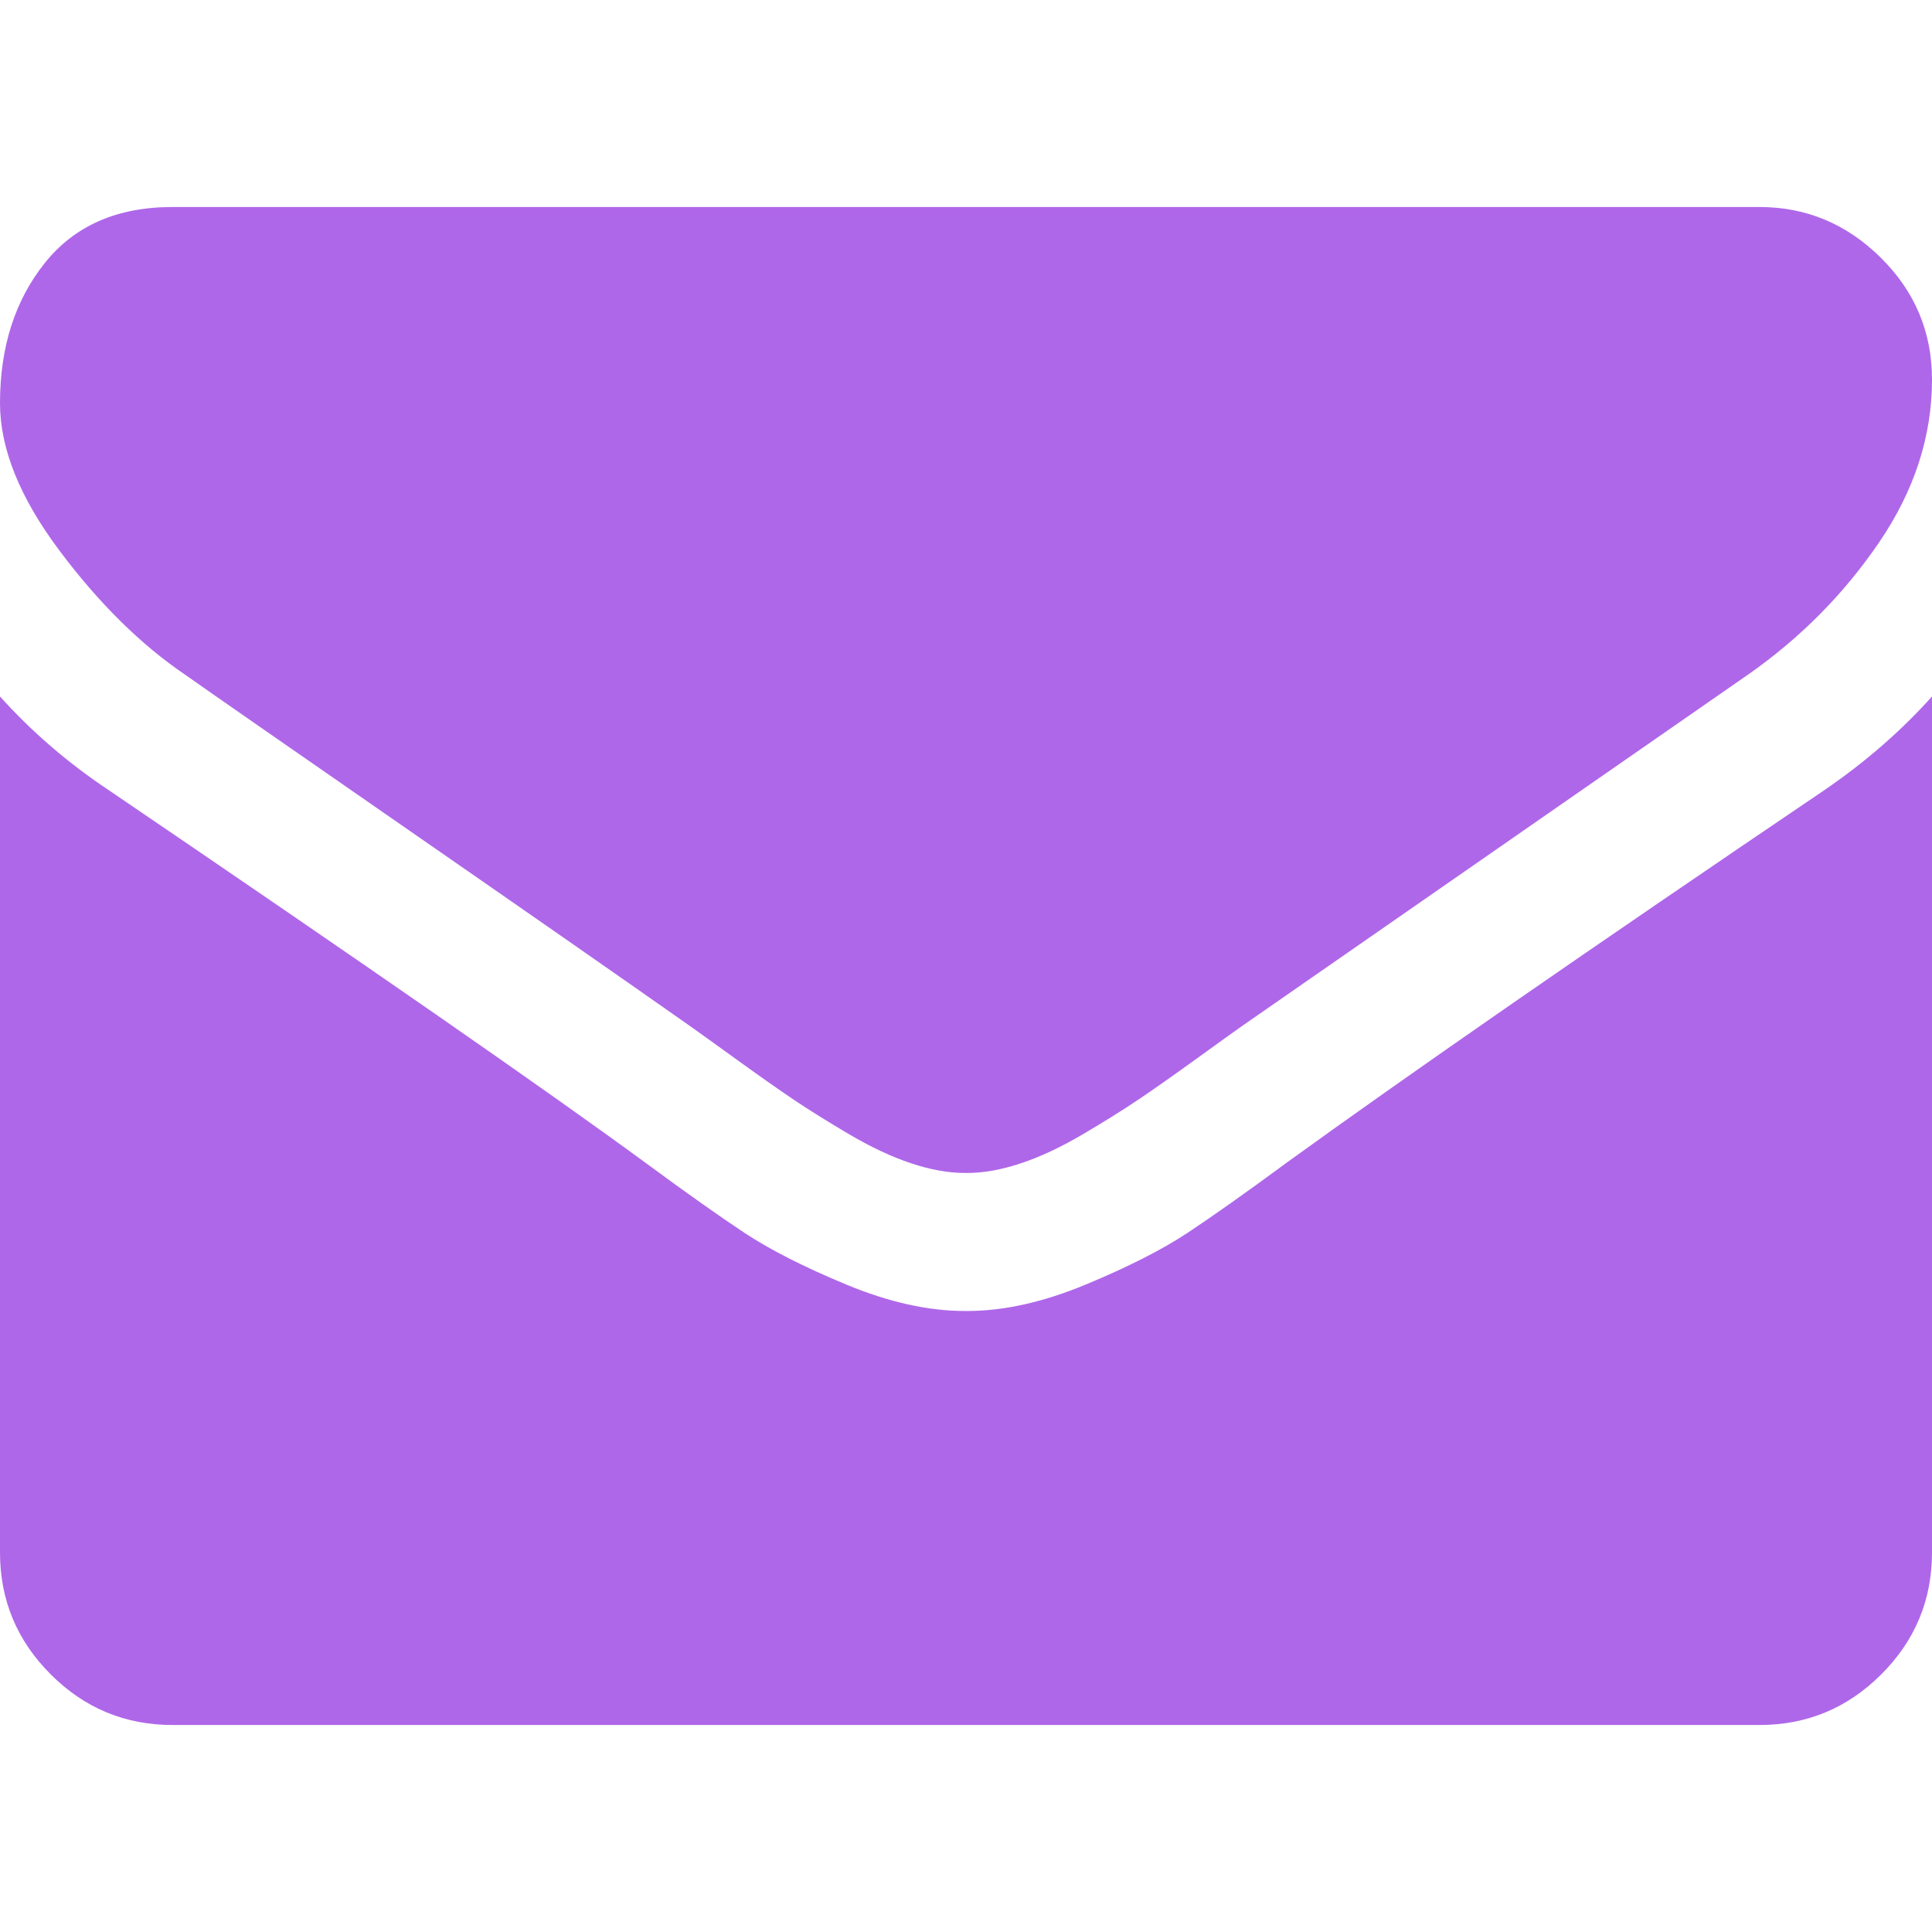
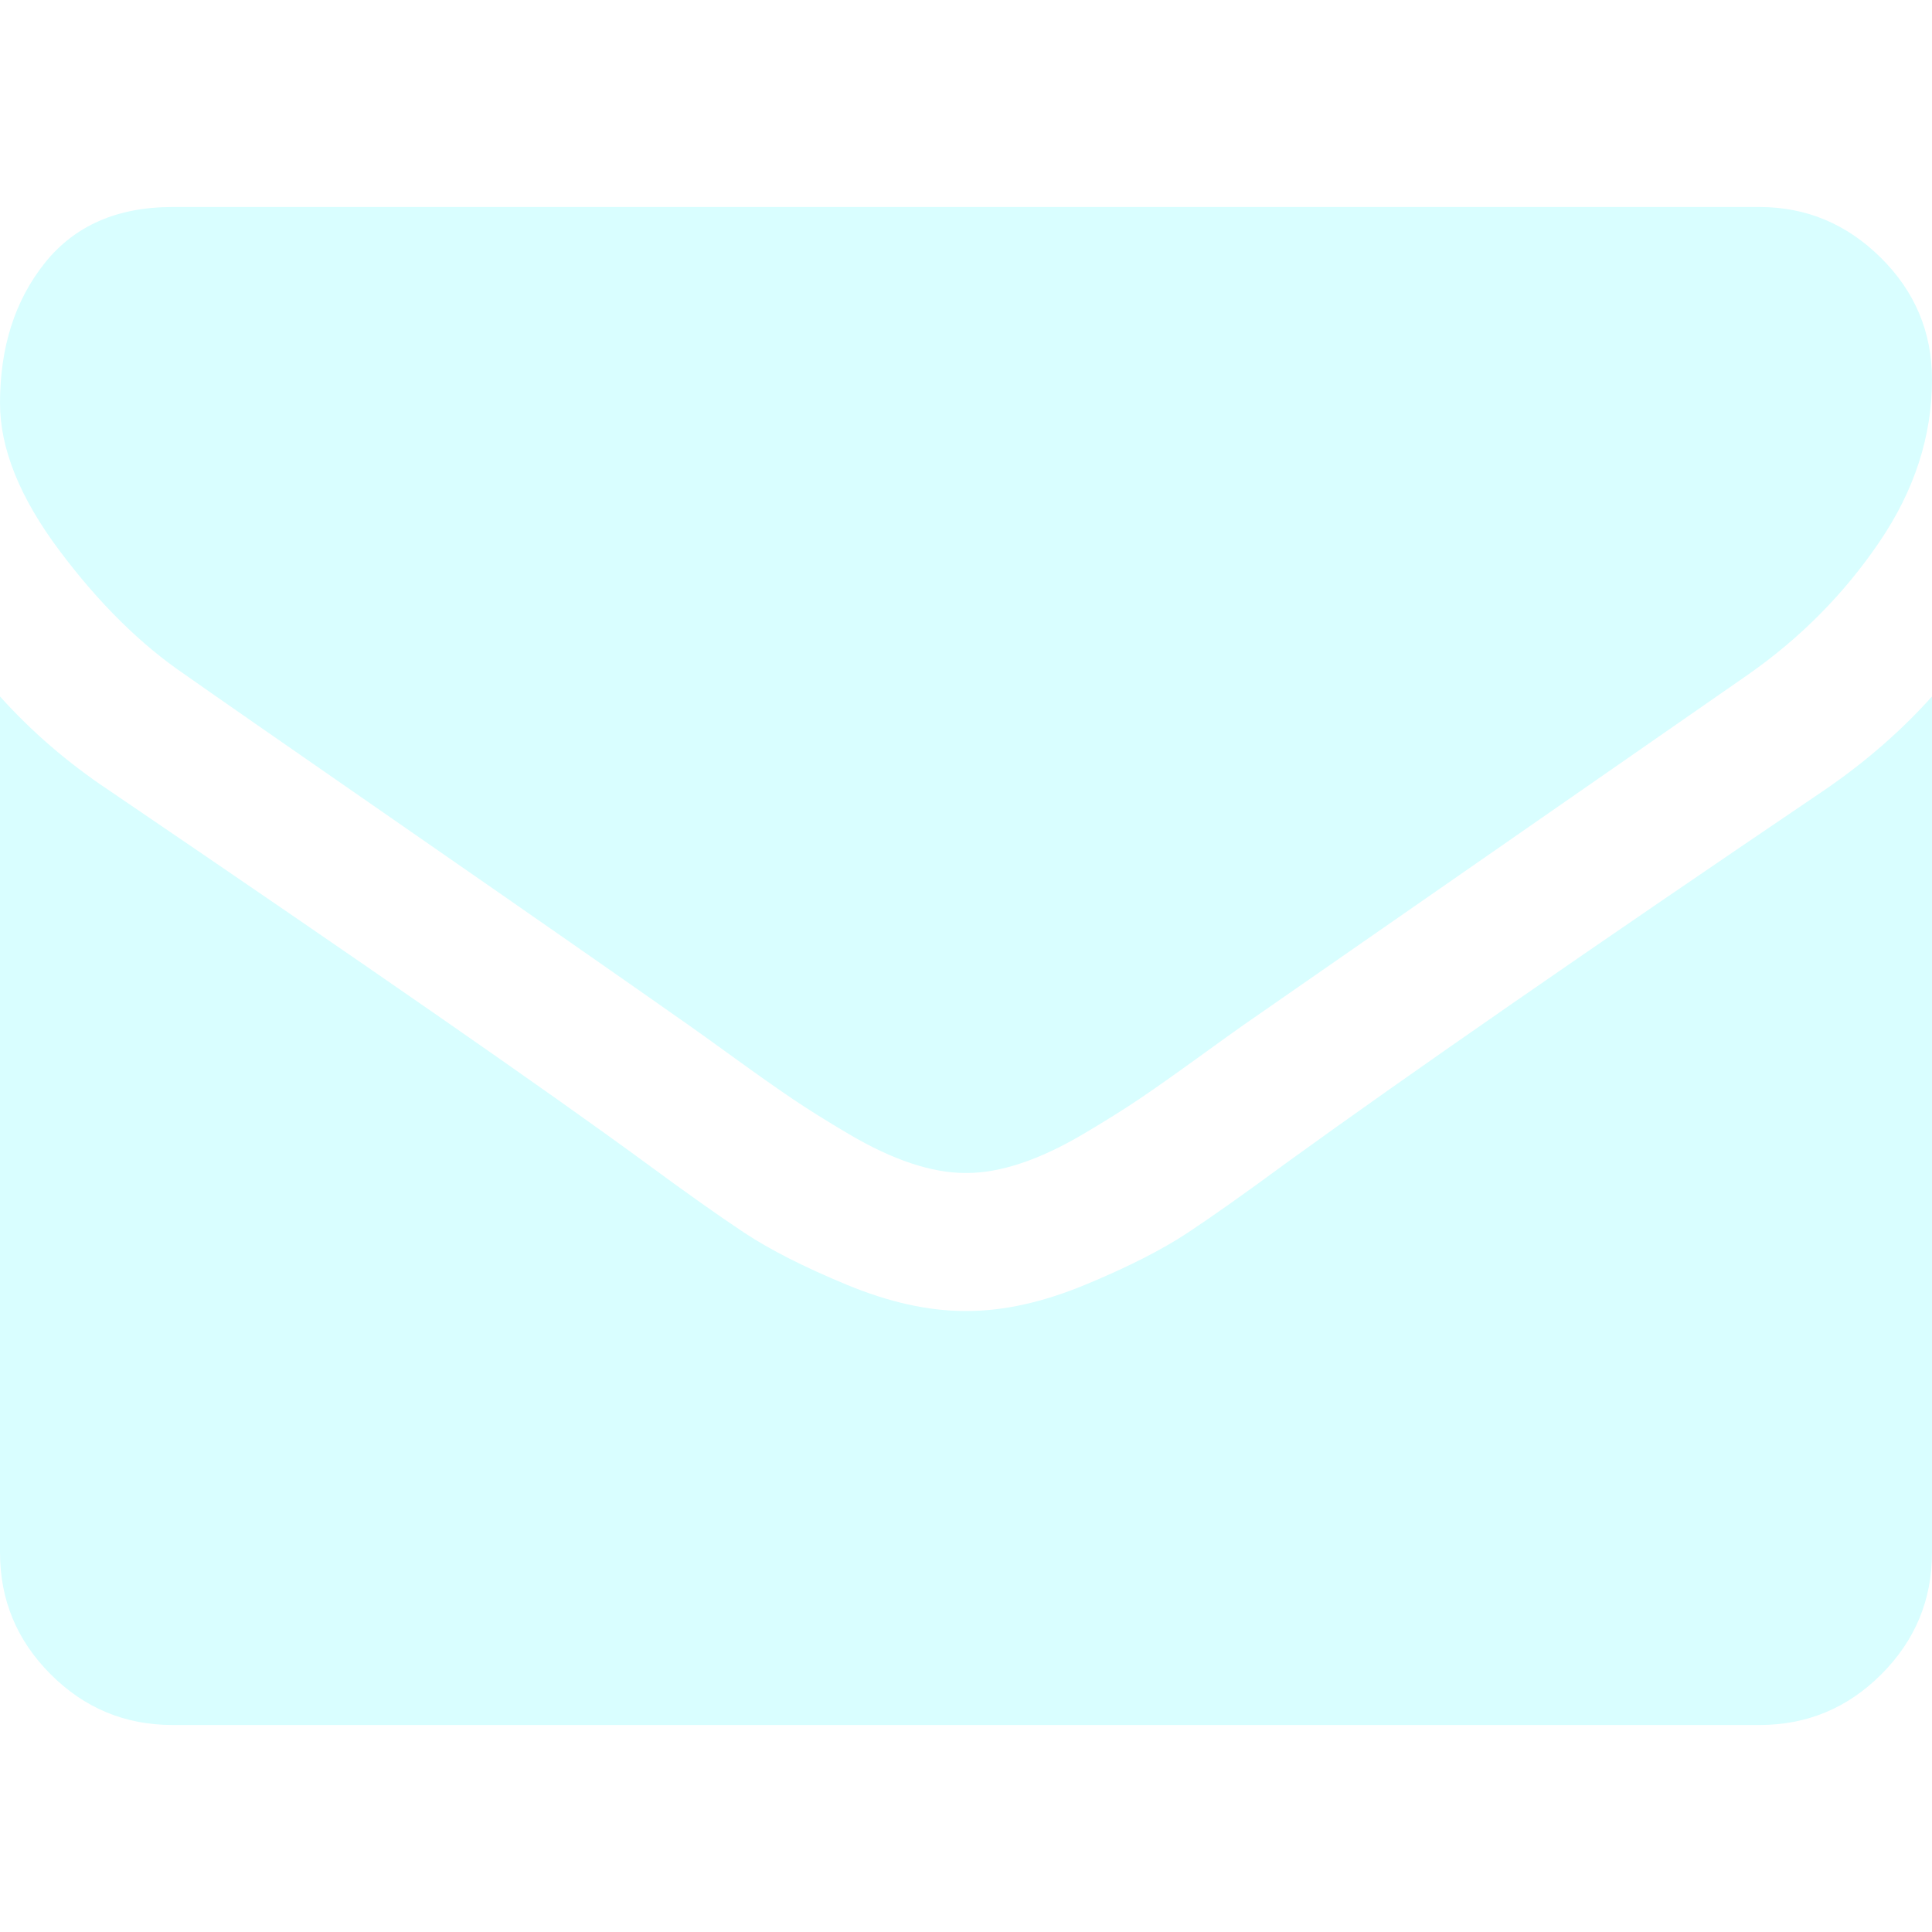
<svg xmlns="http://www.w3.org/2000/svg" version="1.1" id="Capa_1" x="0px" y="0px" width="511.626px" height="511.626px" viewBox="0 0 511.626 511.626" style="enable-background:new 0 0 511.626 511.626;" xml:space="preserve">
  <g>
    <g>
-       <path fill="#af67e9" d="M49.106,178.729c6.472,4.567,25.981,18.131,58.528,40.685c32.548,22.554,57.482,39.92,74.803,52.099    c1.903,1.335,5.946,4.237,12.131,8.71c6.186,4.476,11.326,8.093,15.416,10.852c4.093,2.758,9.041,5.852,14.849,9.277    c5.806,3.422,11.279,5.996,16.418,7.7c5.14,1.718,9.898,2.569,14.275,2.569h0.287h0.288c4.377,0,9.137-0.852,14.277-2.569    c5.137-1.704,10.615-4.281,16.416-7.7c5.804-3.429,10.752-6.52,14.845-9.277c4.093-2.759,9.229-6.376,15.417-10.852    c6.184-4.477,10.232-7.375,12.135-8.71c17.508-12.179,62.051-43.11,133.615-92.79c13.894-9.703,25.502-21.411,34.827-35.116    c9.332-13.699,13.993-28.07,13.993-43.105c0-12.564-4.523-23.319-13.565-32.264c-9.041-8.947-19.749-13.418-32.117-13.418H45.679    c-14.655,0-25.933,4.948-33.832,14.844C3.949,79.562,0,91.934,0,106.779c0,11.991,5.236,24.985,15.703,38.974    C26.169,159.743,37.307,170.736,49.106,178.729z" />
-       <path fill="#af67e9" d="M483.072,209.275c-62.424,42.251-109.824,75.087-142.177,98.501c-10.849,7.991-19.65,14.229-26.409,18.699    c-6.759,4.473-15.748,9.041-26.98,13.702c-11.228,4.668-21.692,6.995-31.401,6.995h-0.291h-0.287    c-9.707,0-20.177-2.327-31.405-6.995c-11.228-4.661-20.223-9.229-26.98-13.702c-6.755-4.47-15.559-10.708-26.407-18.699    c-25.697-18.842-72.995-51.68-141.896-98.501C17.987,202.047,8.375,193.762,0,184.437v226.685c0,12.57,4.471,23.319,13.418,32.265    c8.945,8.949,19.701,13.422,32.264,13.422h420.266c12.56,0,23.315-4.473,32.261-13.422c8.949-8.949,13.418-19.694,13.418-32.265    V184.437C503.441,193.569,493.927,201.854,483.072,209.275z" />
+       <path fill="#D9FEFF" d="M49.106,178.729c6.472,4.567,25.981,18.131,58.528,40.685c32.548,22.554,57.482,39.92,74.803,52.099    c1.903,1.335,5.946,4.237,12.131,8.71c6.186,4.476,11.326,8.093,15.416,10.852c4.093,2.758,9.041,5.852,14.849,9.277    c5.806,3.422,11.279,5.996,16.418,7.7c5.14,1.718,9.898,2.569,14.275,2.569h0.287h0.288c4.377,0,9.137-0.852,14.277-2.569    c5.137-1.704,10.615-4.281,16.416-7.7c5.804-3.429,10.752-6.52,14.845-9.277c4.093-2.759,9.229-6.376,15.417-10.852    c6.184-4.477,10.232-7.375,12.135-8.71c17.508-12.179,62.051-43.11,133.615-92.79c13.894-9.703,25.502-21.411,34.827-35.116    c9.332-13.699,13.993-28.07,13.993-43.105c0-12.564-4.523-23.319-13.565-32.264c-9.041-8.947-19.749-13.418-32.117-13.418H45.679    c-14.655,0-25.933,4.948-33.832,14.844C3.949,79.562,0,91.934,0,106.779c0,11.991,5.236,24.985,15.703,38.974    C26.169,159.743,37.307,170.736,49.106,178.729z" />
+       <path fill="#D9FEFF" d="M483.072,209.275c-62.424,42.251-109.824,75.087-142.177,98.501c-10.849,7.991-19.65,14.229-26.409,18.699    c-6.759,4.473-15.748,9.041-26.98,13.702c-11.228,4.668-21.692,6.995-31.401,6.995h-0.291h-0.287    c-9.707,0-20.177-2.327-31.405-6.995c-11.228-4.661-20.223-9.229-26.98-13.702c-6.755-4.47-15.559-10.708-26.407-18.699    c-25.697-18.842-72.995-51.68-141.896-98.501C17.987,202.047,8.375,193.762,0,184.437v226.685c0,12.57,4.471,23.319,13.418,32.265    c8.945,8.949,19.701,13.422,32.264,13.422h420.266c12.56,0,23.315-4.473,32.261-13.422c8.949-8.949,13.418-19.694,13.418-32.265    V184.437C503.441,193.569,493.927,201.854,483.072,209.275z" />
    </g>
  </g>
  <g>
</g>
  <g>
</g>
  <g>
</g>
  <g>
</g>
  <g>
</g>
  <g>
</g>
  <g>
</g>
  <g>
</g>
  <g>
</g>
  <g>
</g>
  <g>
</g>
  <g>
</g>
  <g>
</g>
  <g>
</g>
  <g>
</g>
</svg>
